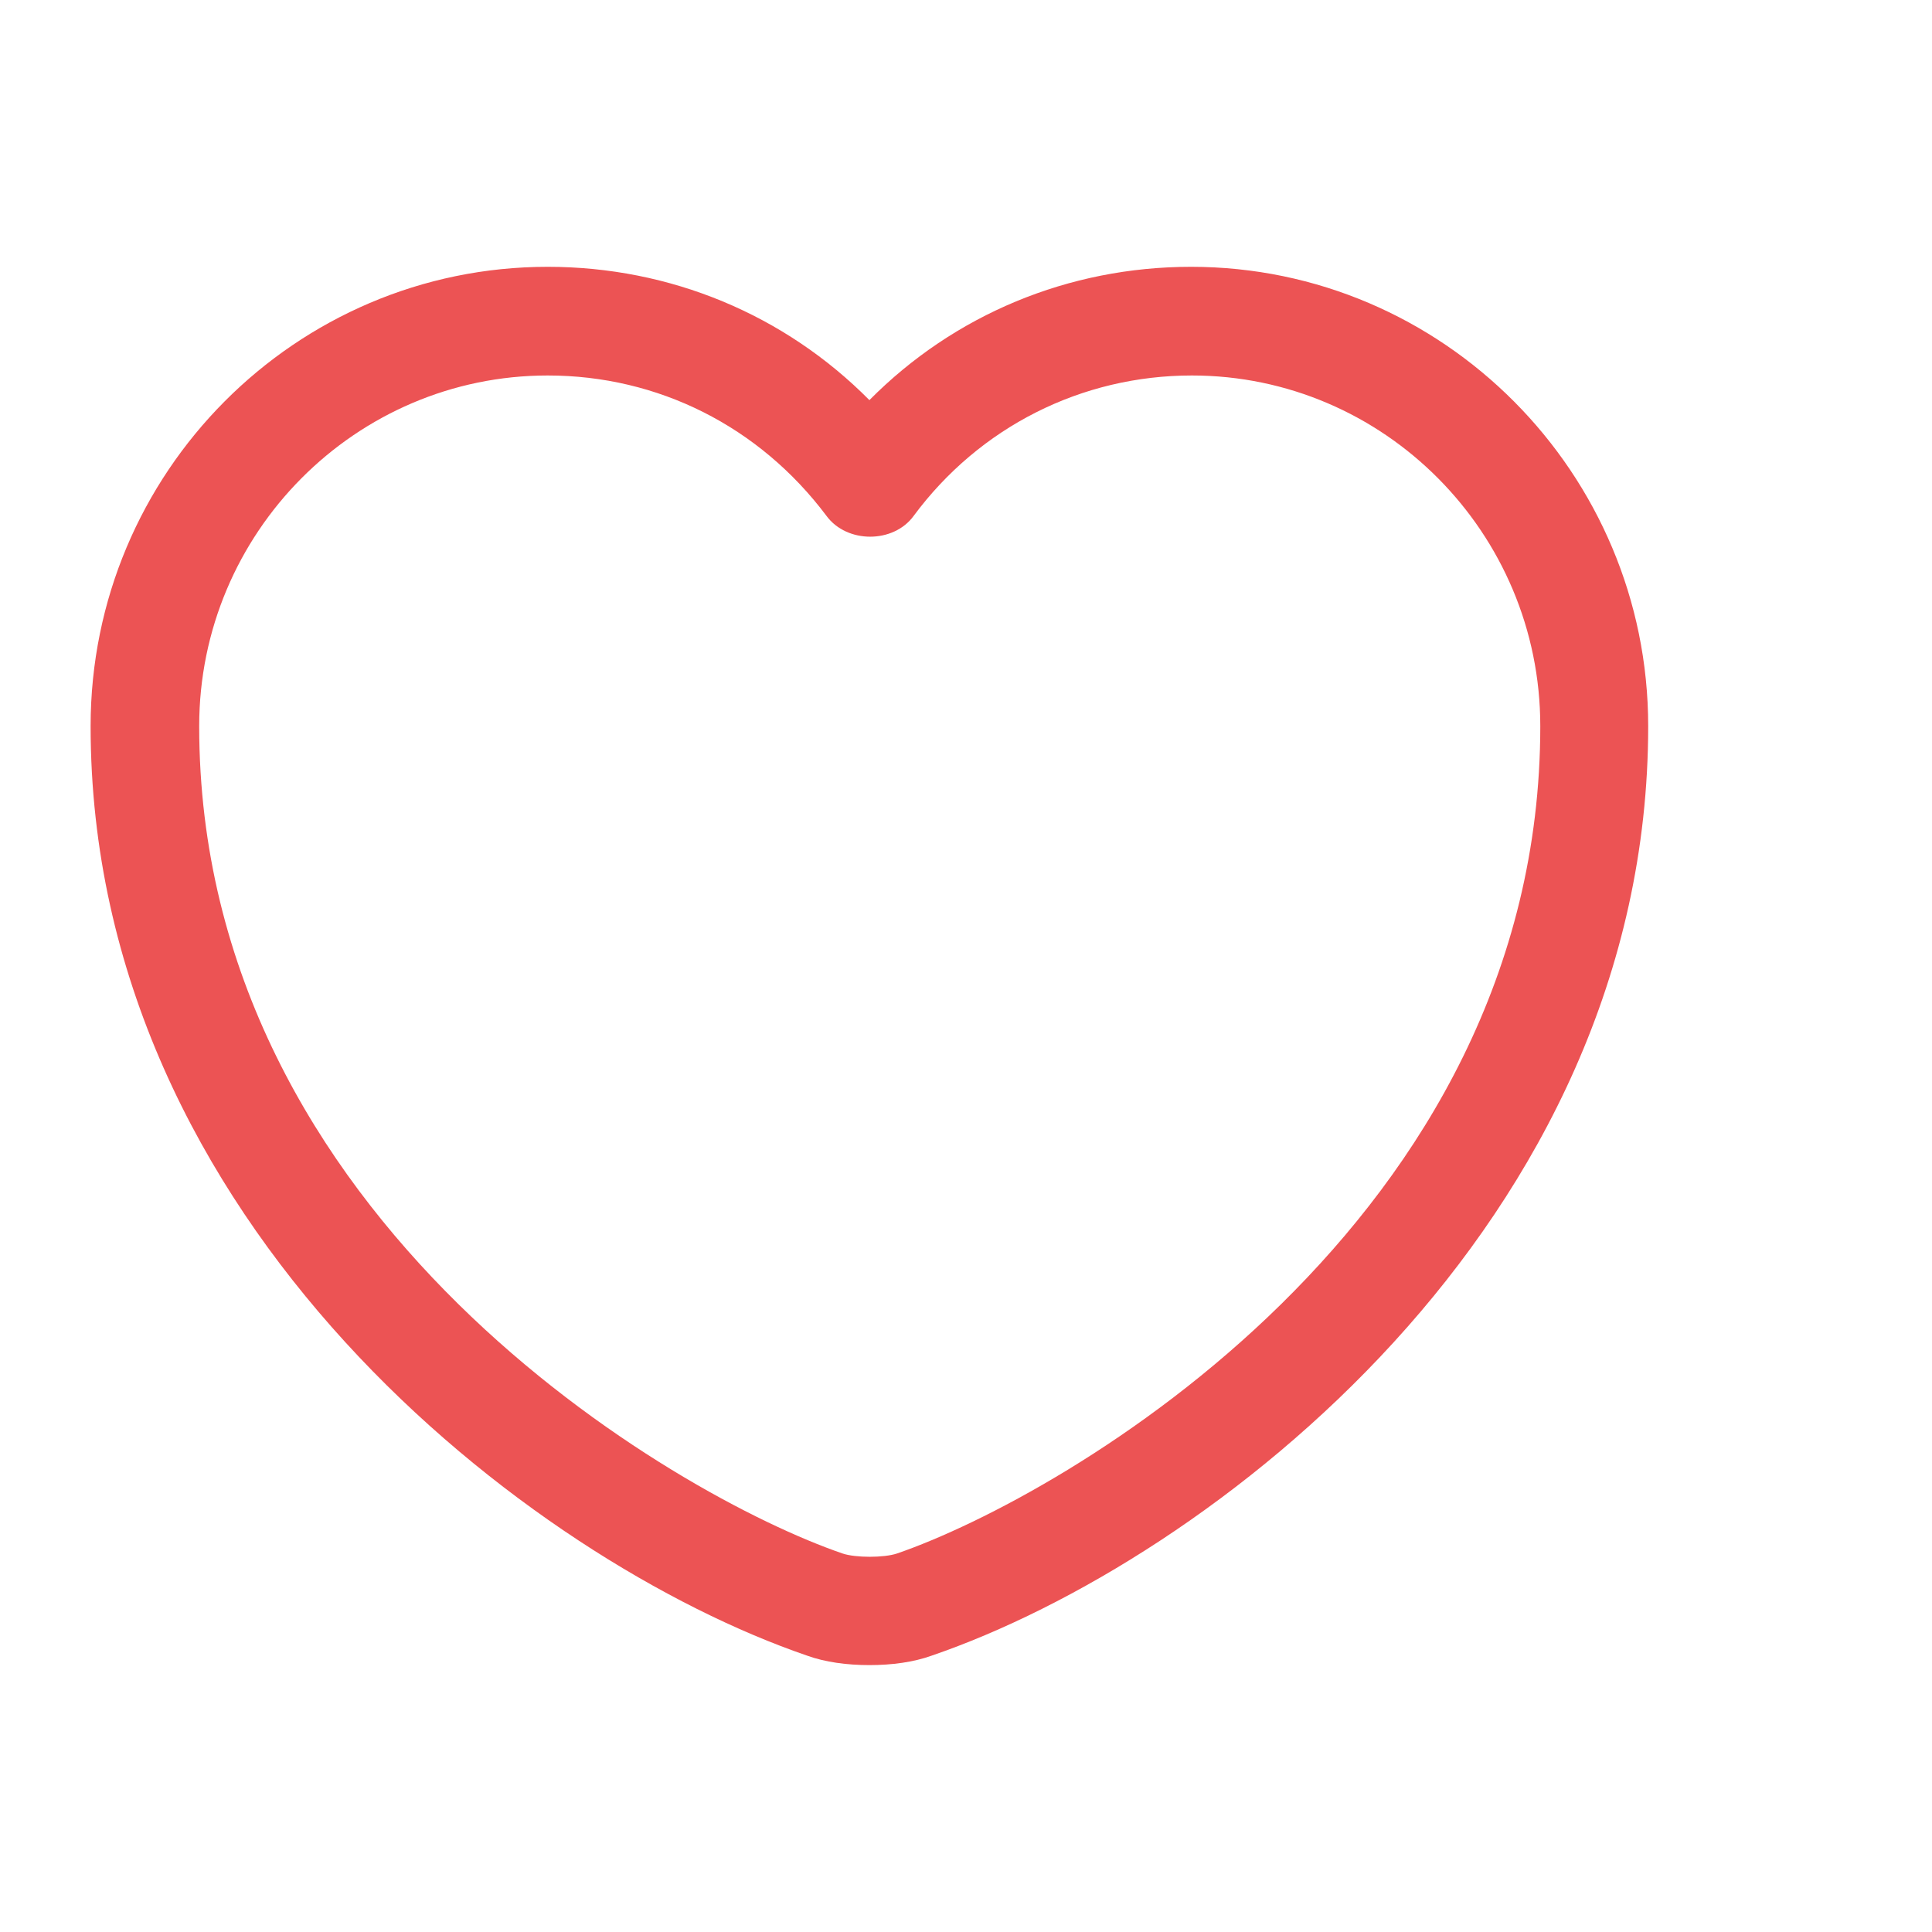
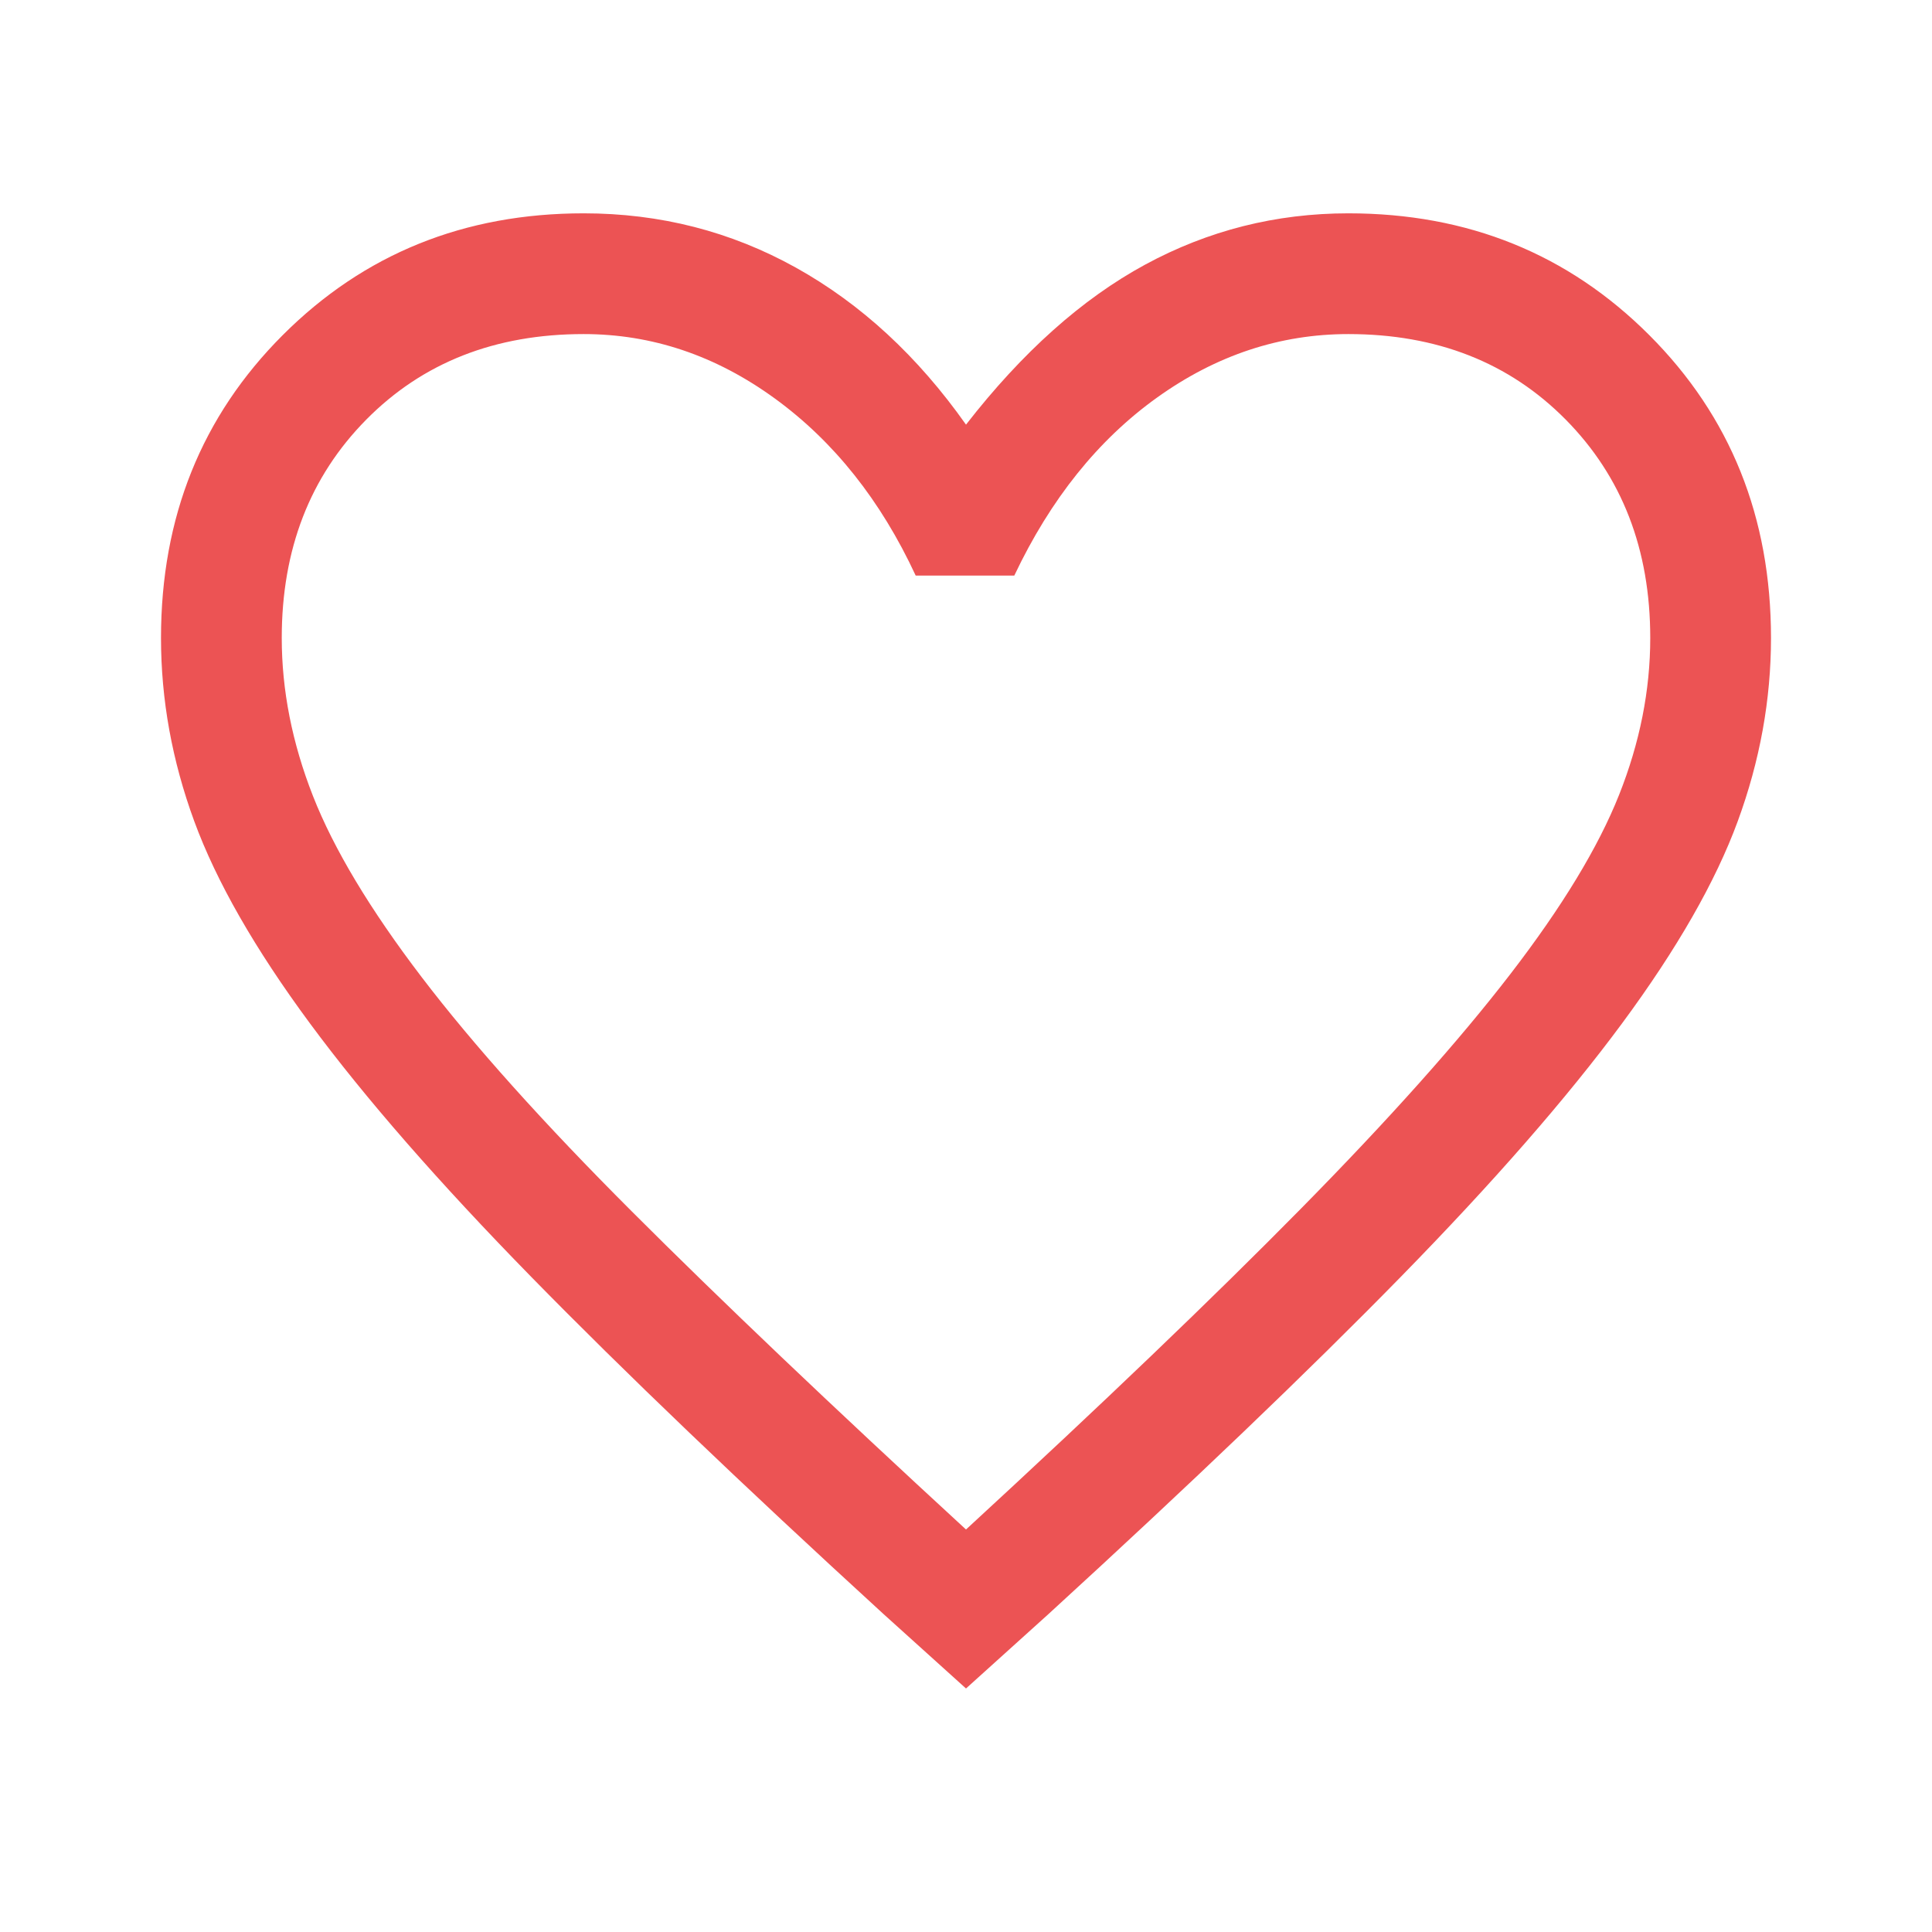
- <svg xmlns="http://www.w3.org/2000/svg" width="30" height="30" viewBox="0 -2 20 20" fill="none">
-   <path d="M9 15.237C8.768 15.237 8.543 15.207 8.355 15.139C5.49 14.157 0.938 10.669 0.938 5.517C0.938 2.892 3.06 0.762 5.67 0.762C6.938 0.762 8.123 1.257 9 2.142C9.877 1.257 11.062 0.762 12.33 0.762C14.94 0.762 17.062 2.899 17.062 5.517C17.062 10.677 12.51 14.157 9.645 15.139C9.457 15.207 9.232 15.237 9 15.237ZM5.67 1.887C3.683 1.887 2.062 3.514 2.062 5.517C2.062 10.639 6.99 13.489 8.723 14.082C8.857 14.127 9.15 14.127 9.285 14.082C11.01 13.489 15.945 10.647 15.945 5.517C15.945 3.514 14.325 1.887 12.338 1.887C11.197 1.887 10.14 2.419 9.457 3.342C9.248 3.627 8.768 3.627 8.557 3.342C7.86 2.412 6.81 1.887 5.67 1.887Z" fill="#EC5354" />
+ <svg xmlns="http://www.w3.org/2000/svg" fill="#ec5354" viewBox="0 0 48 48" height="48" width="48">
+   <path d="m24 41.95-2.05-1.85q-5.3-4.85-8.75-8.375-3.45-3.525-5.5-6.3T4.825 20.4Q4 18.15 4 15.85q0-4.5 3.025-7.525Q10.05 5.3 14.5 5.3q2.85 0 5.275 1.35Q22.2 8 24 10.55q2.1-2.7 4.45-3.975T33.5 5.3q4.45 0 7.475 3.025Q44 11.35 44 15.85q0 2.3-.825 4.55T40.3 25.425q-2.05 2.775-5.5 6.3T26.05 40.1ZM24 38q5.05-4.65 8.325-7.975 3.275-3.325 5.2-5.825 1.925-2.5 2.7-4.45.775-1.95.775-3.9 0-3.3-2.1-5.425T33.5 8.3q-2.55 0-4.75 1.575T25.2 14.3h-2.45q-1.3-2.8-3.5-4.4-2.2-1.6-4.75-1.6-3.3 0-5.4 2.125Q7 12.55 7 15.85q0 1.95.775 3.925.775 1.975 2.7 4.5Q12.4 26.8 15.7 30.1 19 33.4 24 38Zm0-14.85Z" />
</svg>
